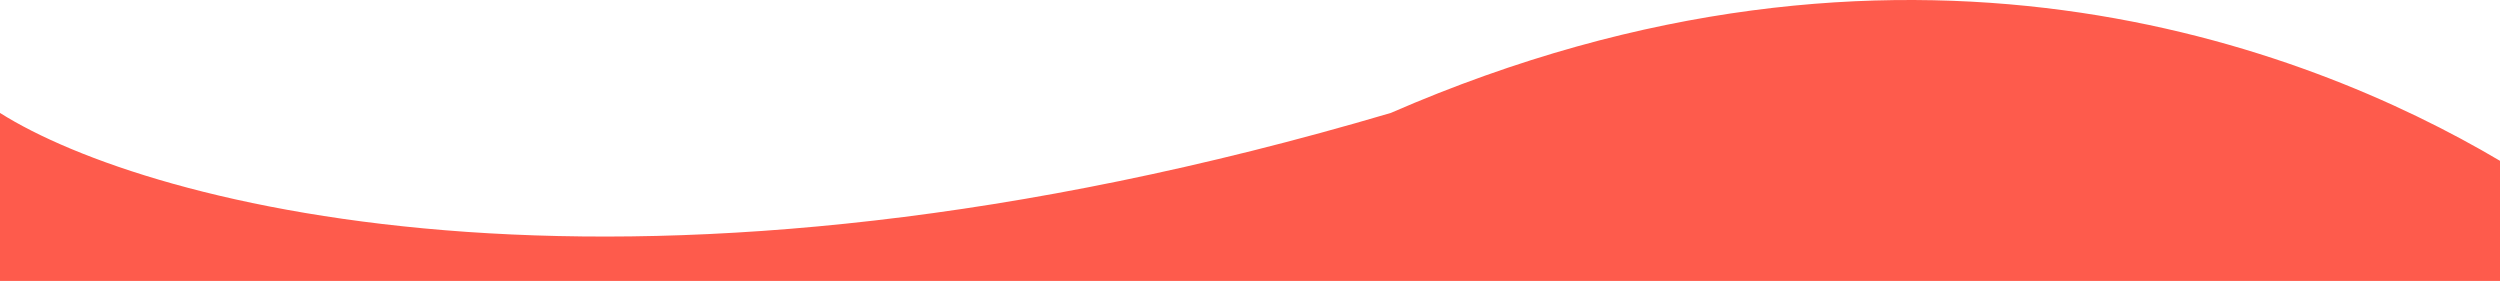
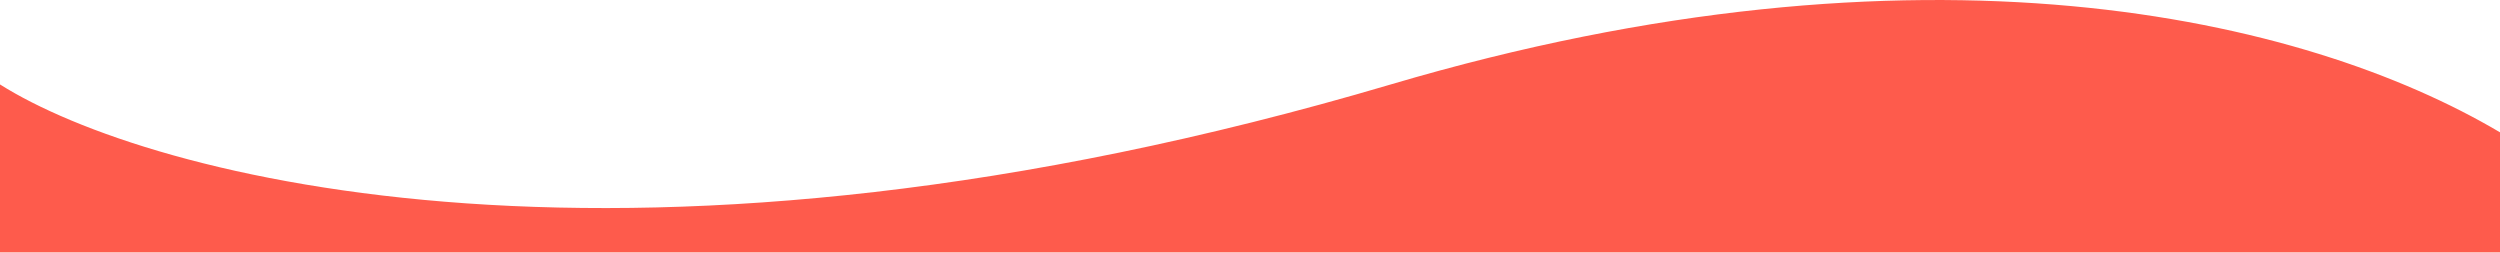
- <svg xmlns="http://www.w3.org/2000/svg" width="6579" height="740" viewBox="0 0 6579 740" fill="none">
-   <path d="M3660 297.221C1665.6 886.421 389 542.721 0 297.221V739.221H6579V423.221C6063.5 118.221 5001 -286.779 3660 297.221Z" fill="#FE5B4C" />
+ <svg xmlns="http://www.w3.org/2000/svg" width="6579" height="665" viewBox="0 0 6579 665" fill="none">
+   <path d="M3660 222.221C1665.6 811.421 389 467.721 0 222.221V664.221H6579V348.221C6063.5 43.221 5058 -190.786 3660 222.221Z" fill="#FE5B4C" />
</svg>
